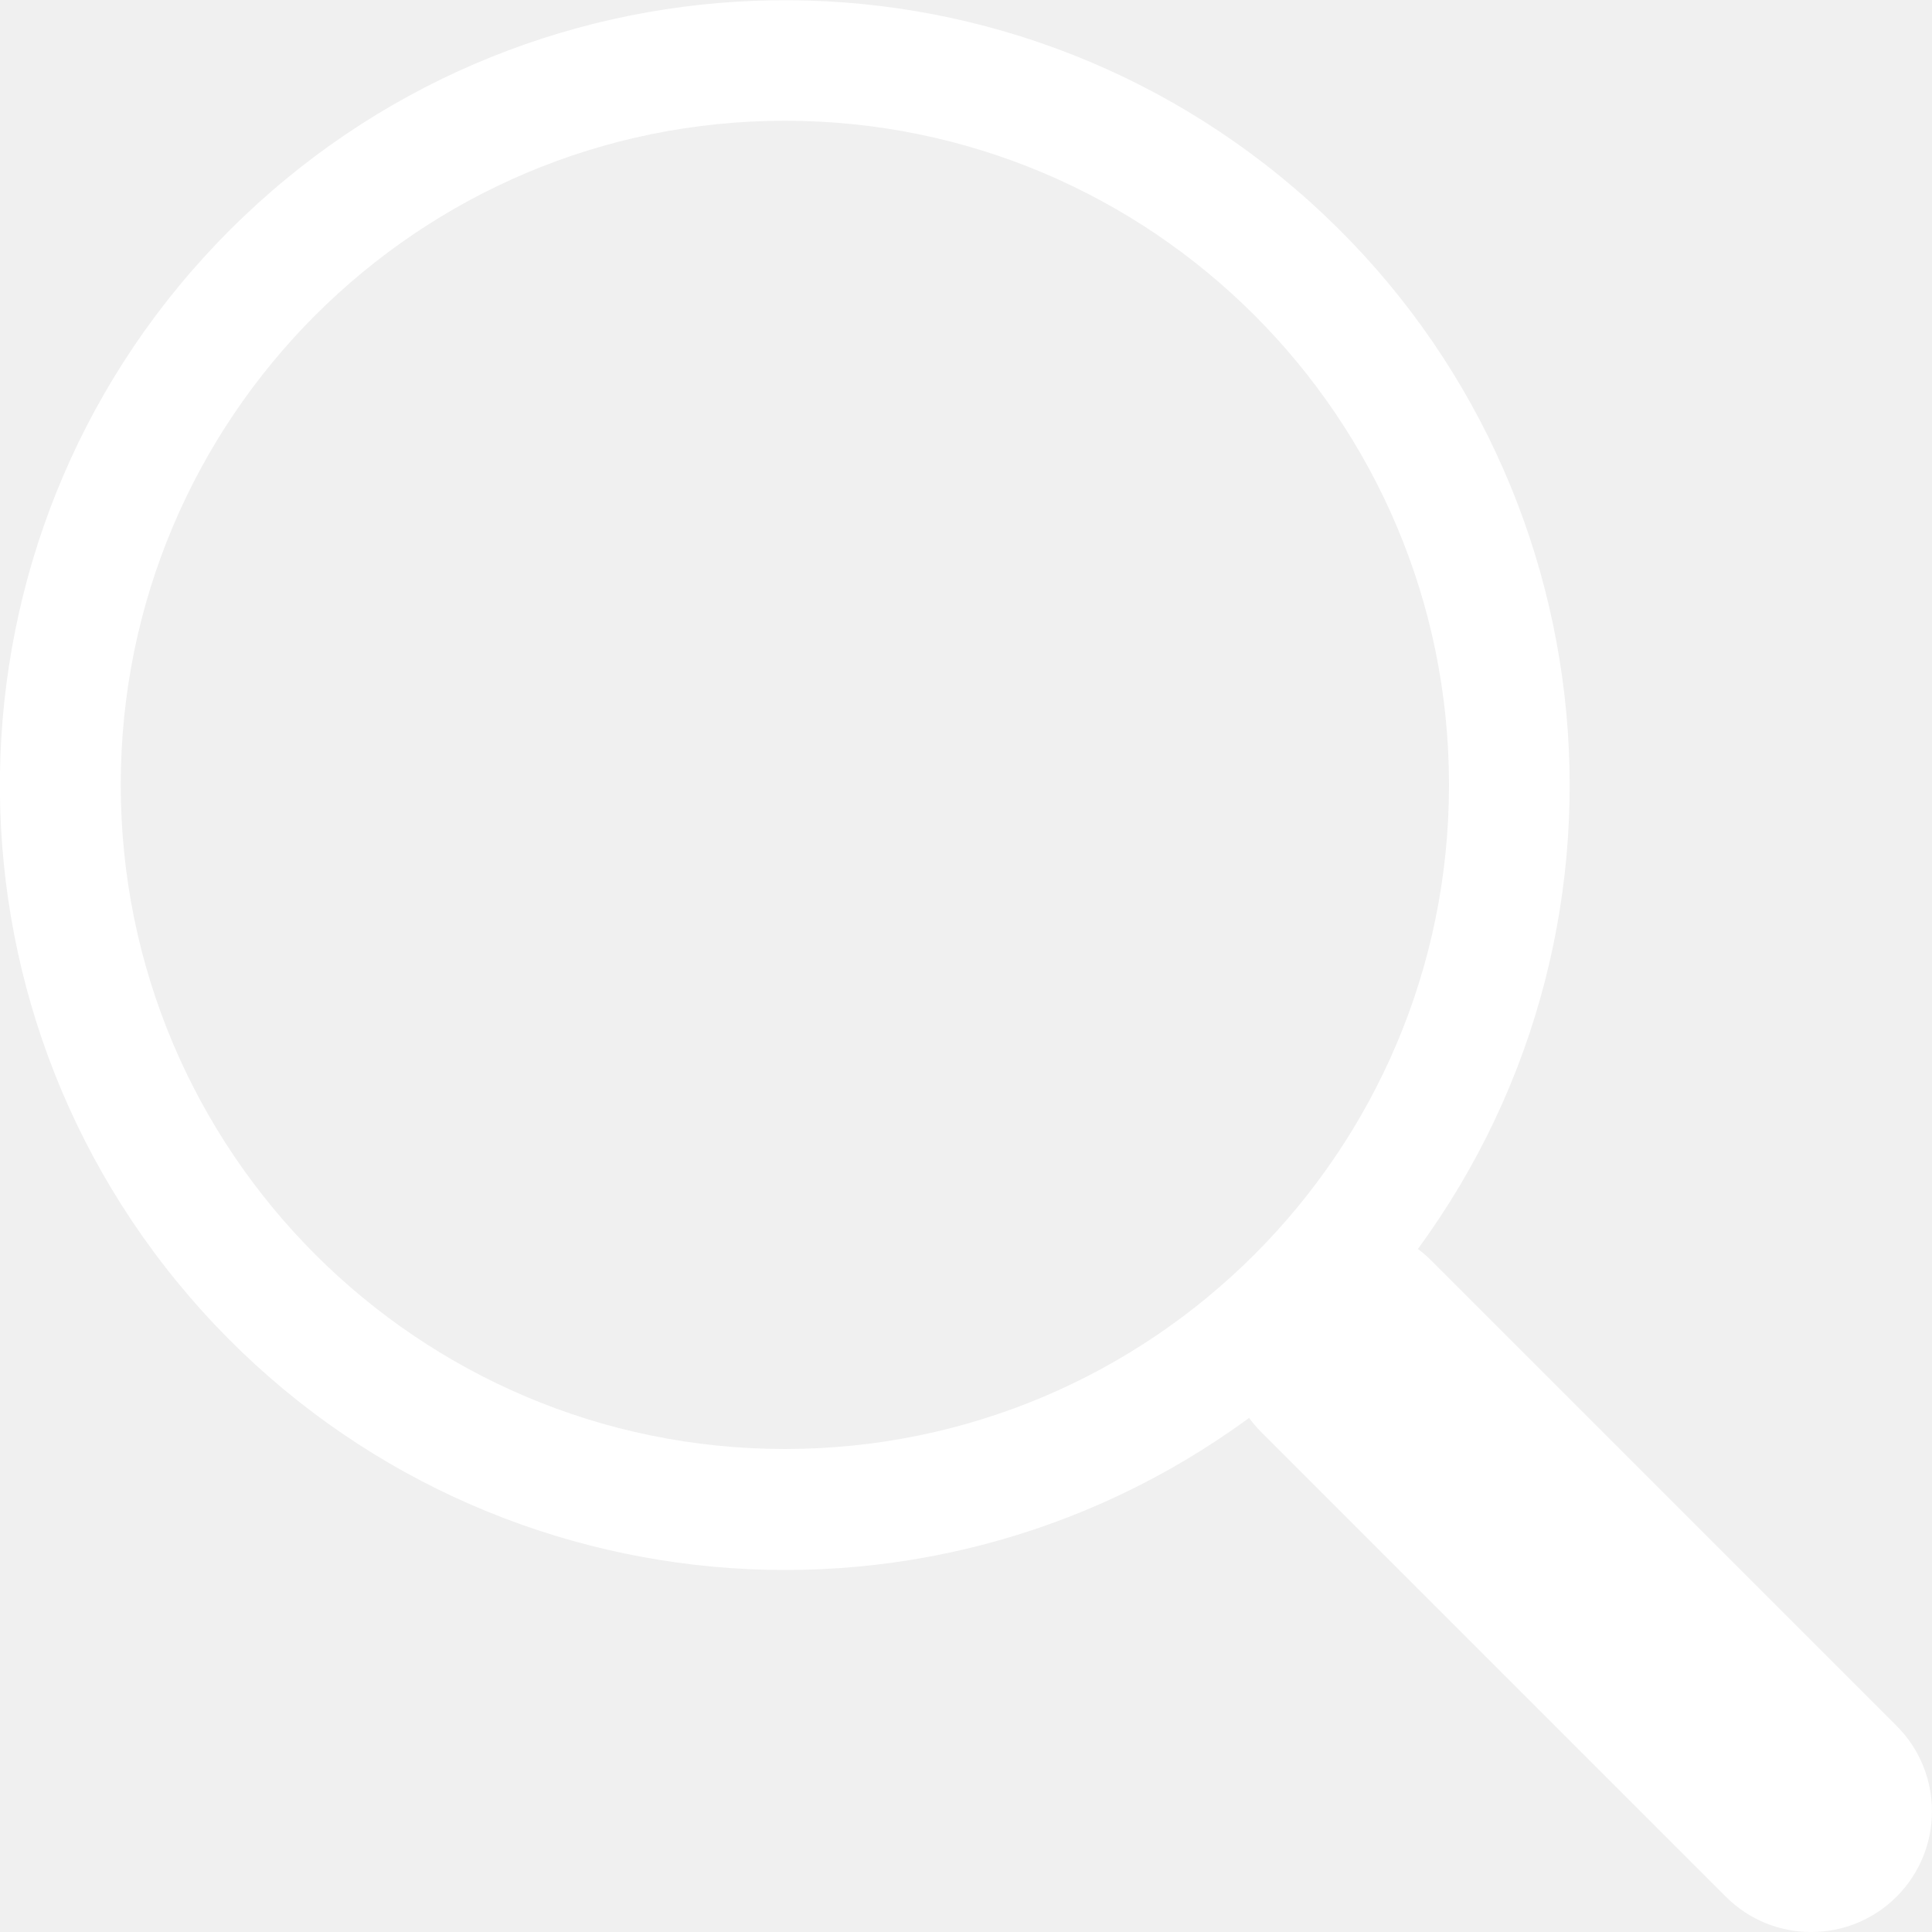
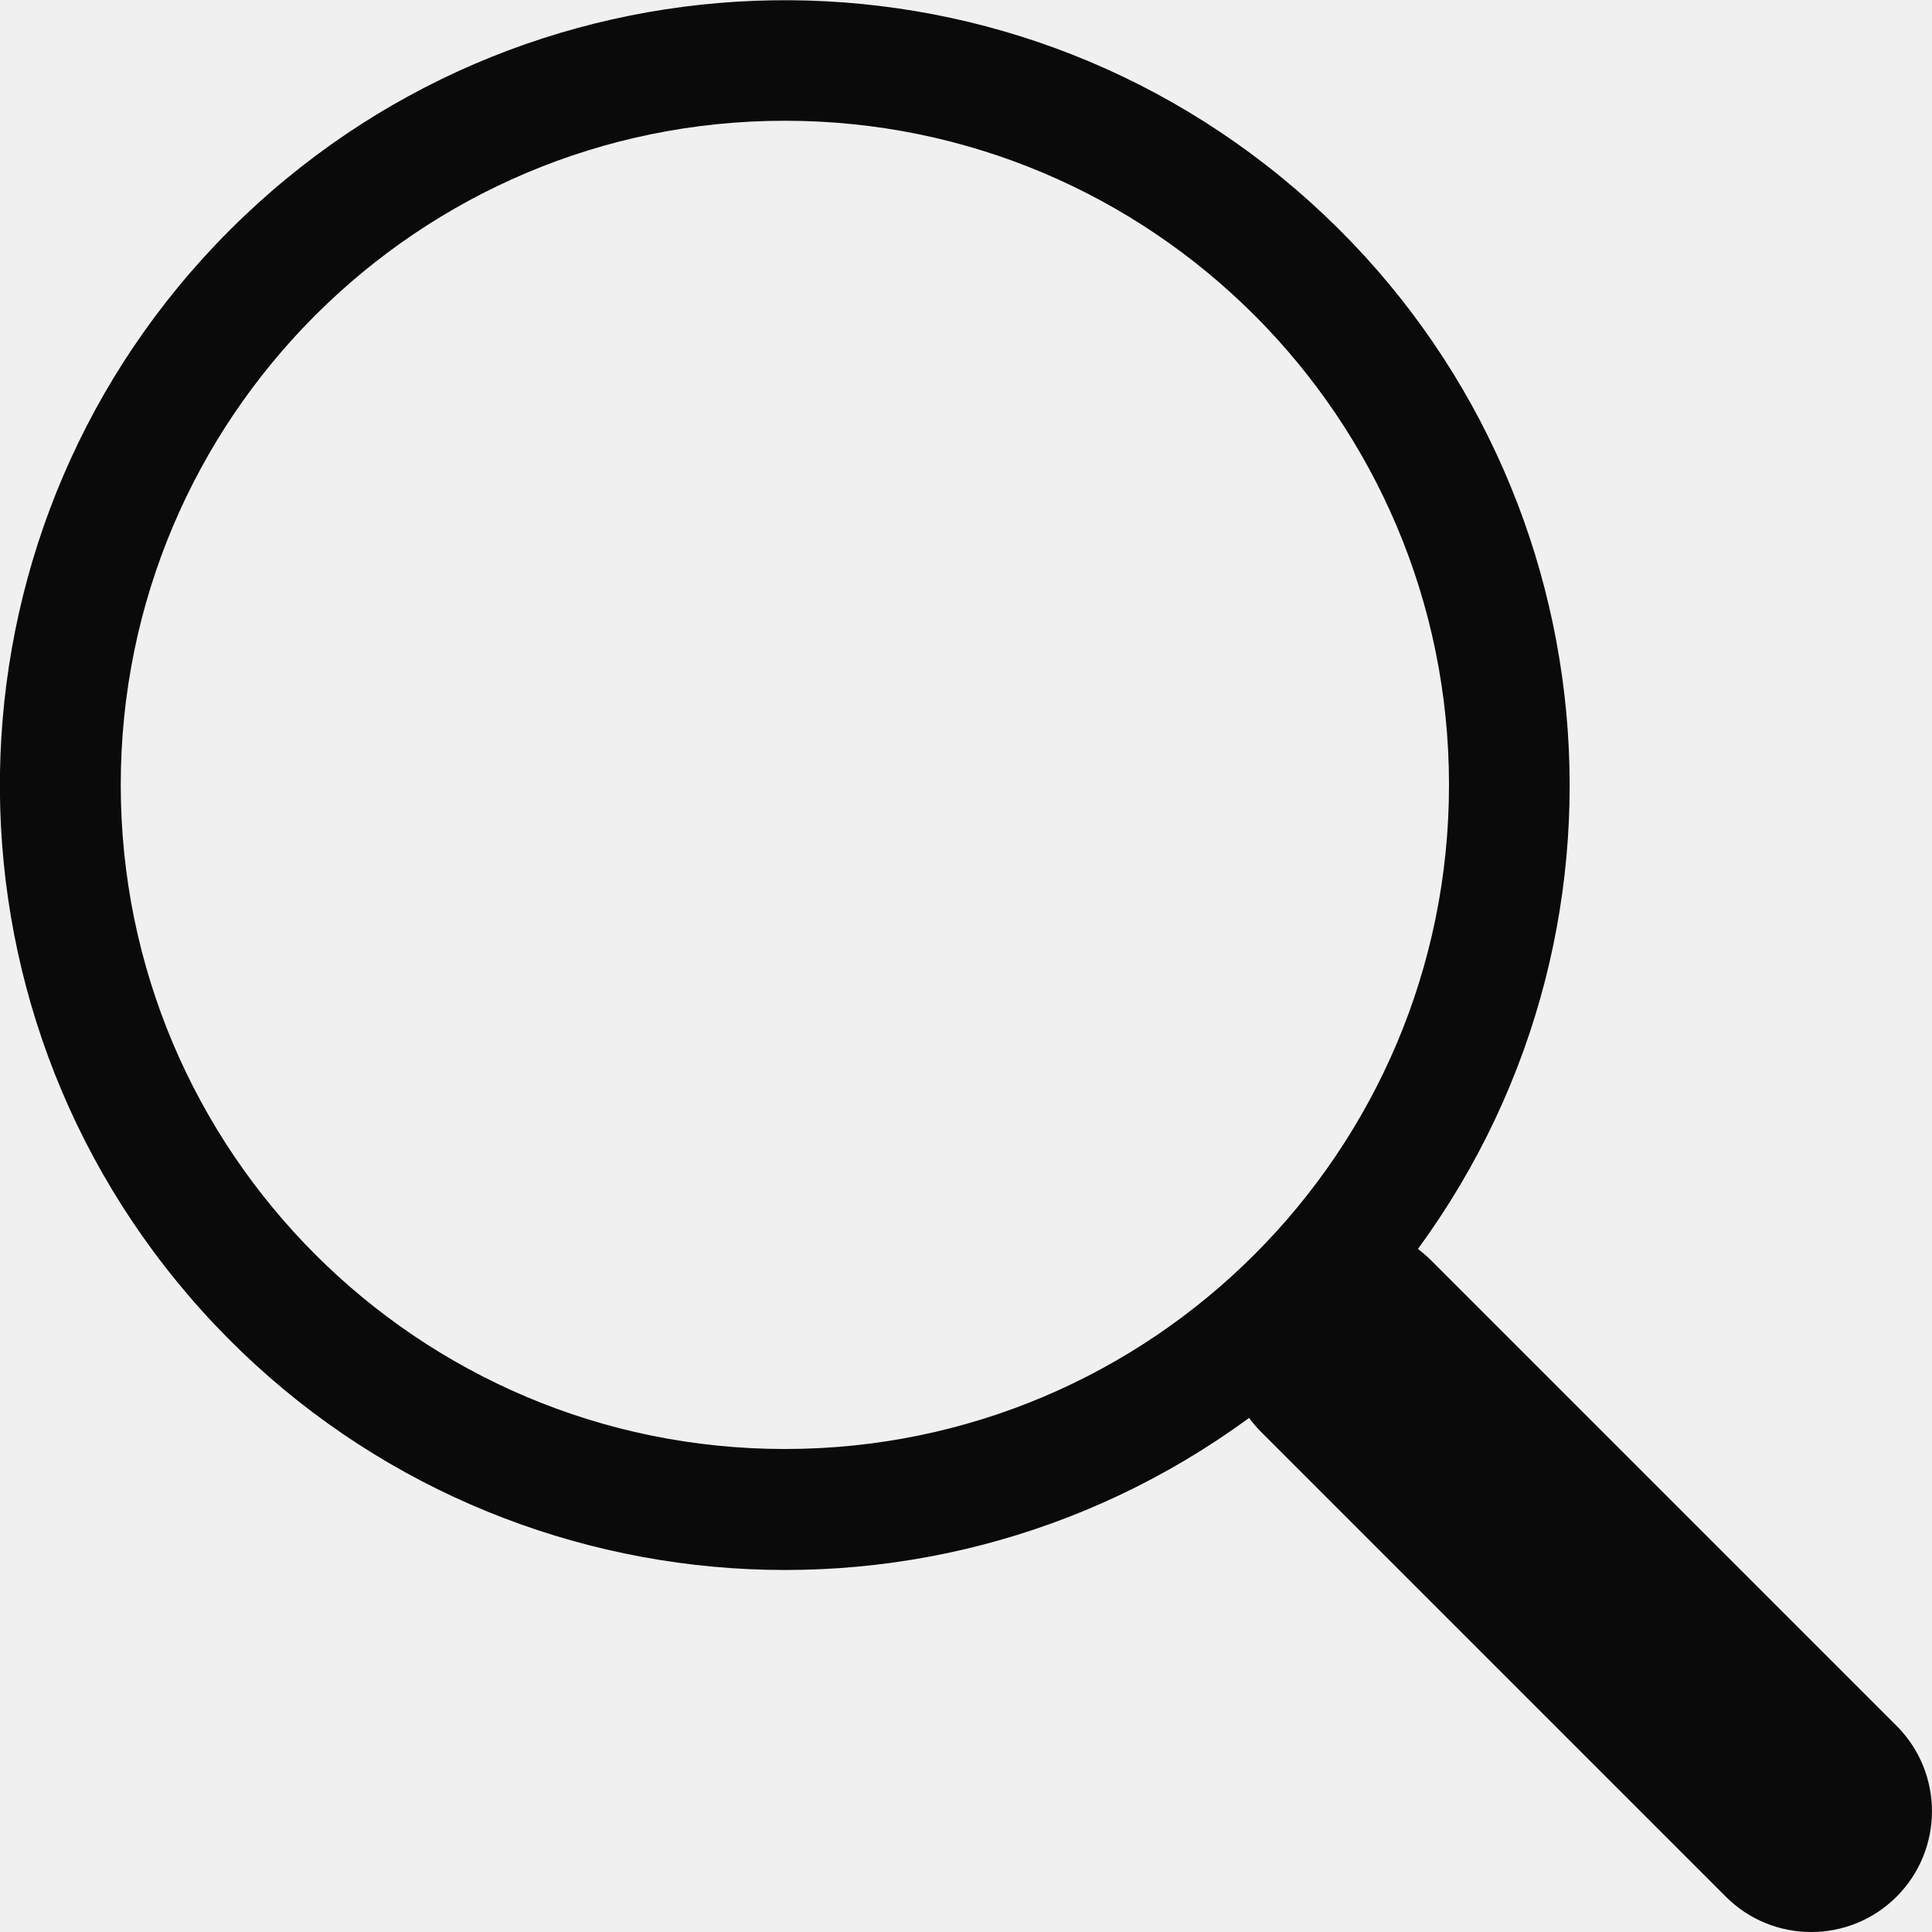
- <svg xmlns="http://www.w3.org/2000/svg" width="16" height="16" fill="#FFFFFF" class="bi bi-search" viewBox="0 0 16 16">
+ <svg xmlns="http://www.w3.org/2000/svg" width="16" height="16" fill="#0a0a0a" class="bi bi-search" viewBox="0 0 16 16">
  <path d="M11.742 10.344a6.5 6.5 0 1 0-1.397 1.398h-.001q.044.06.098.115l3.85 3.85a1 1 0 0 0 1.415-1.414l-3.85-3.85a1 1 0 0 0-.115-.1zM12 6.5a5.5 5.5 0 1 1-11 0 5.5 5.5 0 0 1 11 0" />
</svg>
